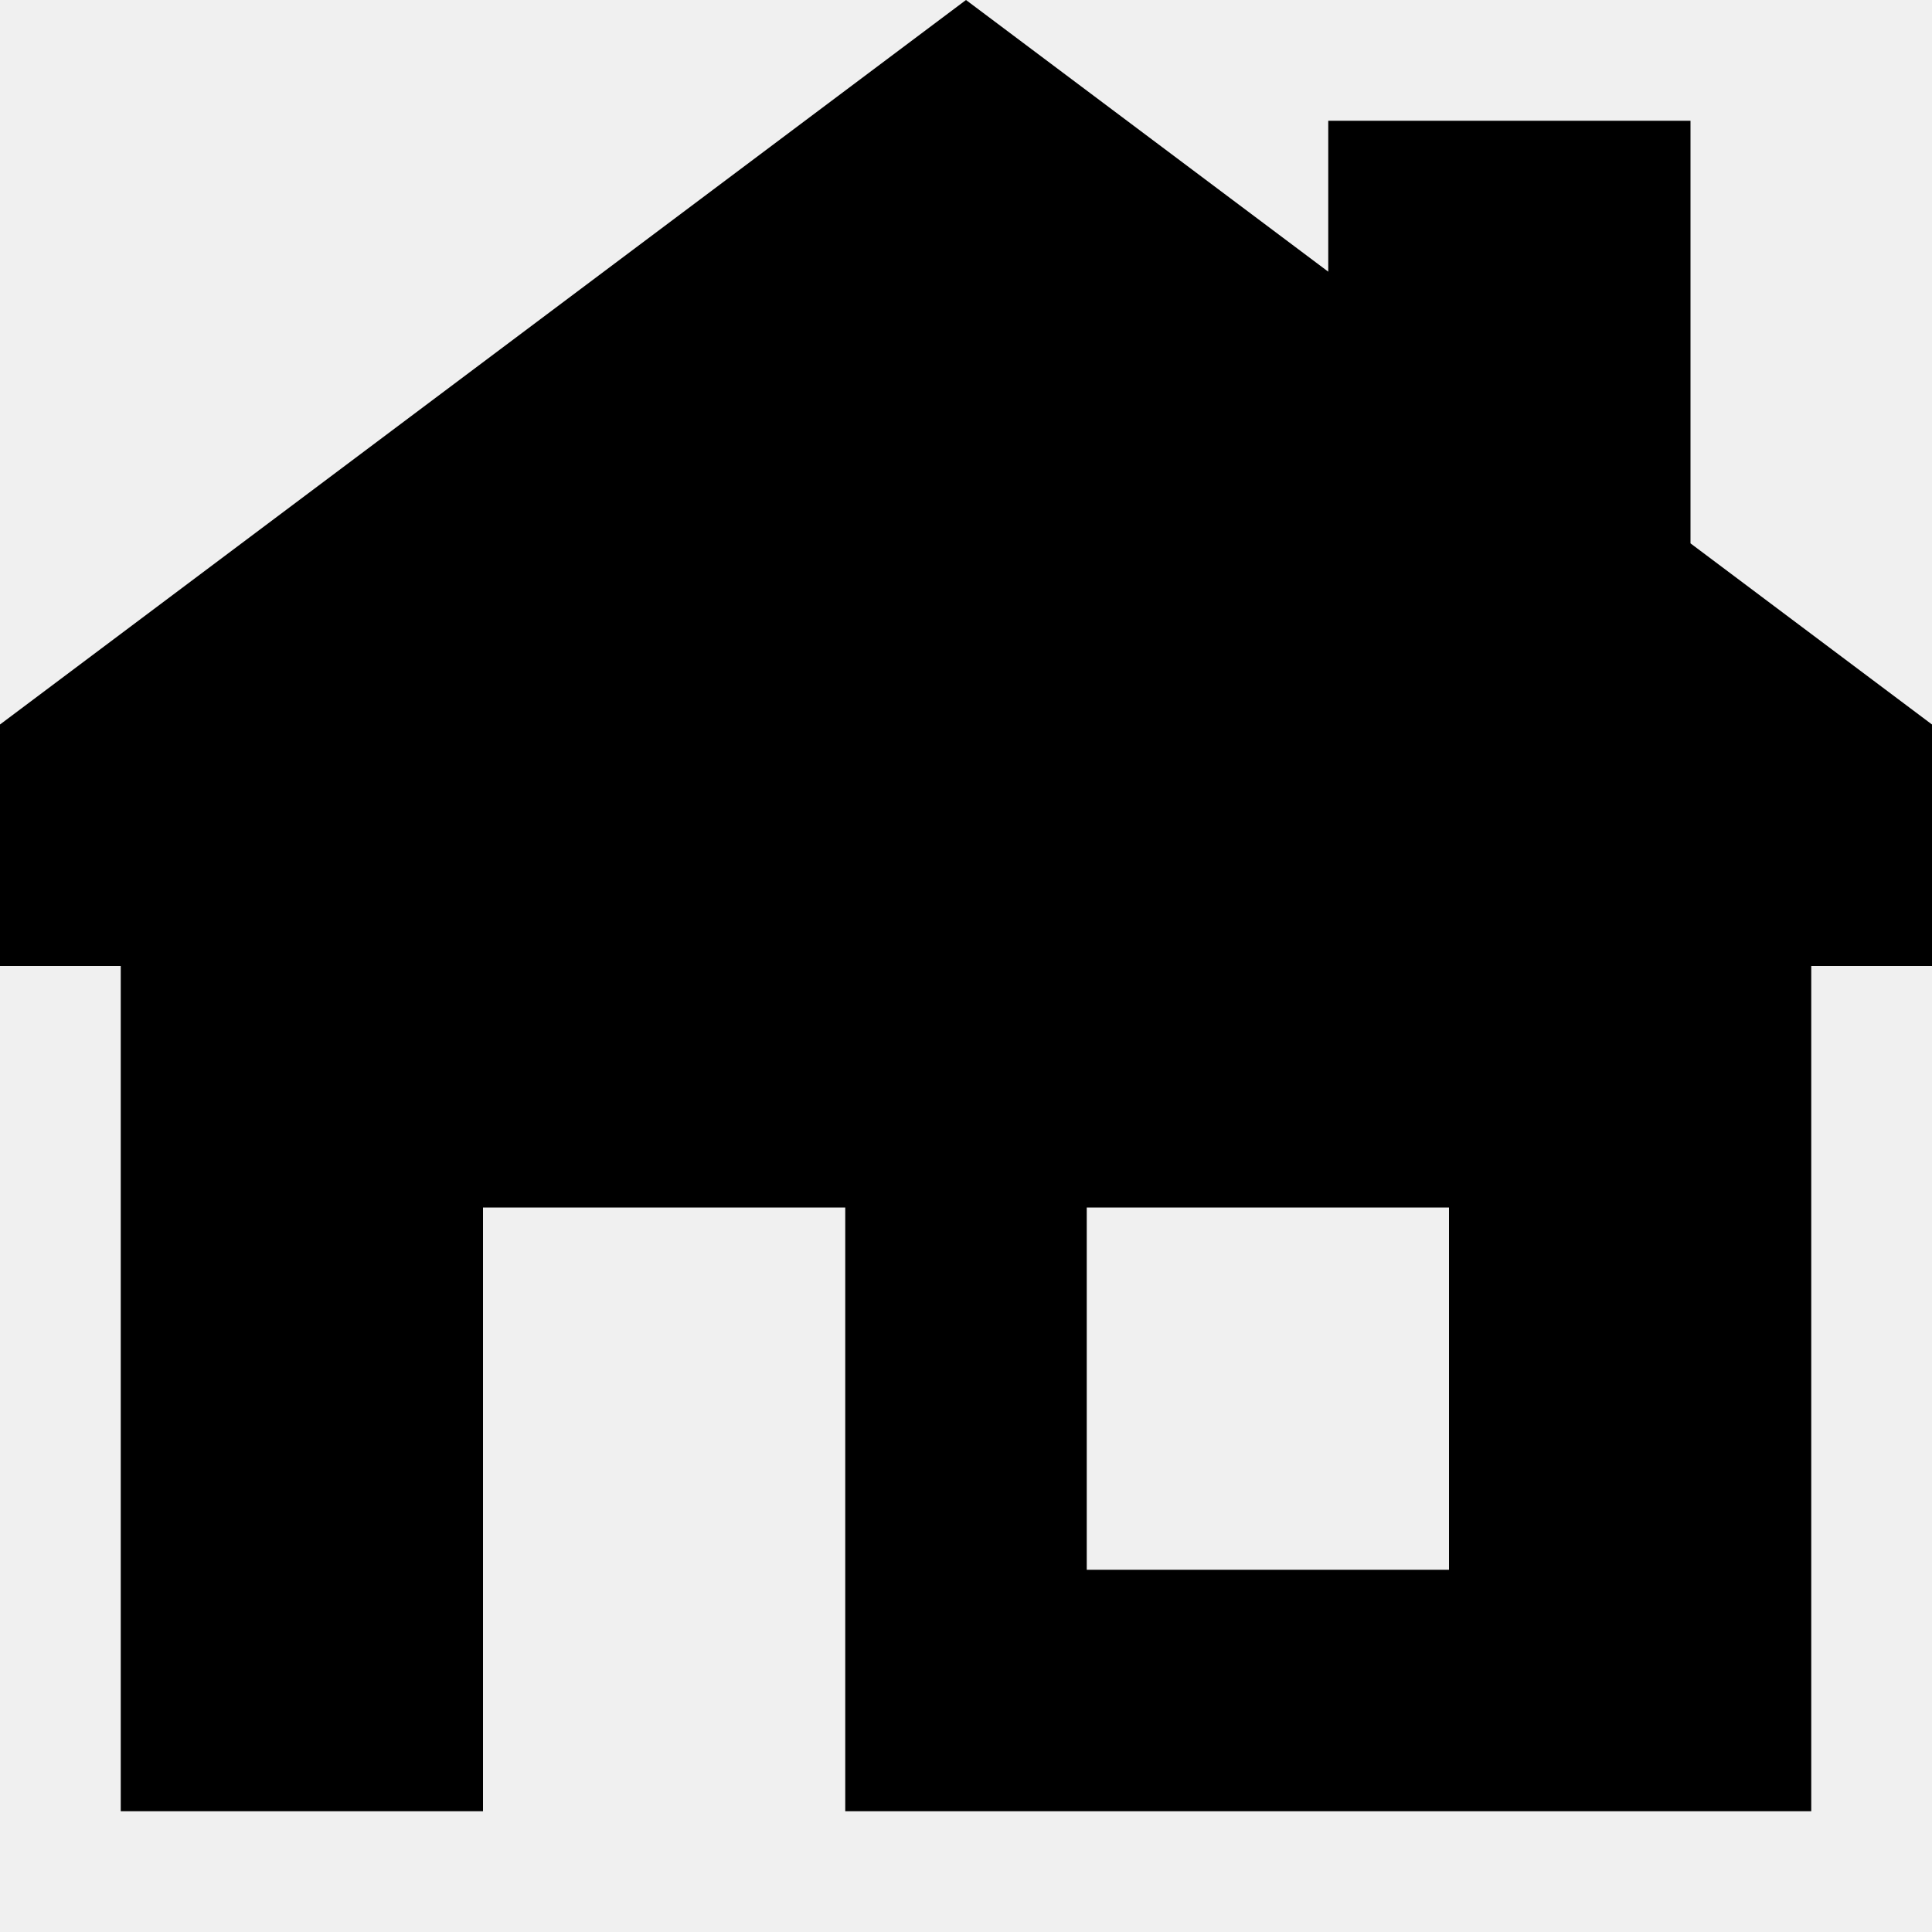
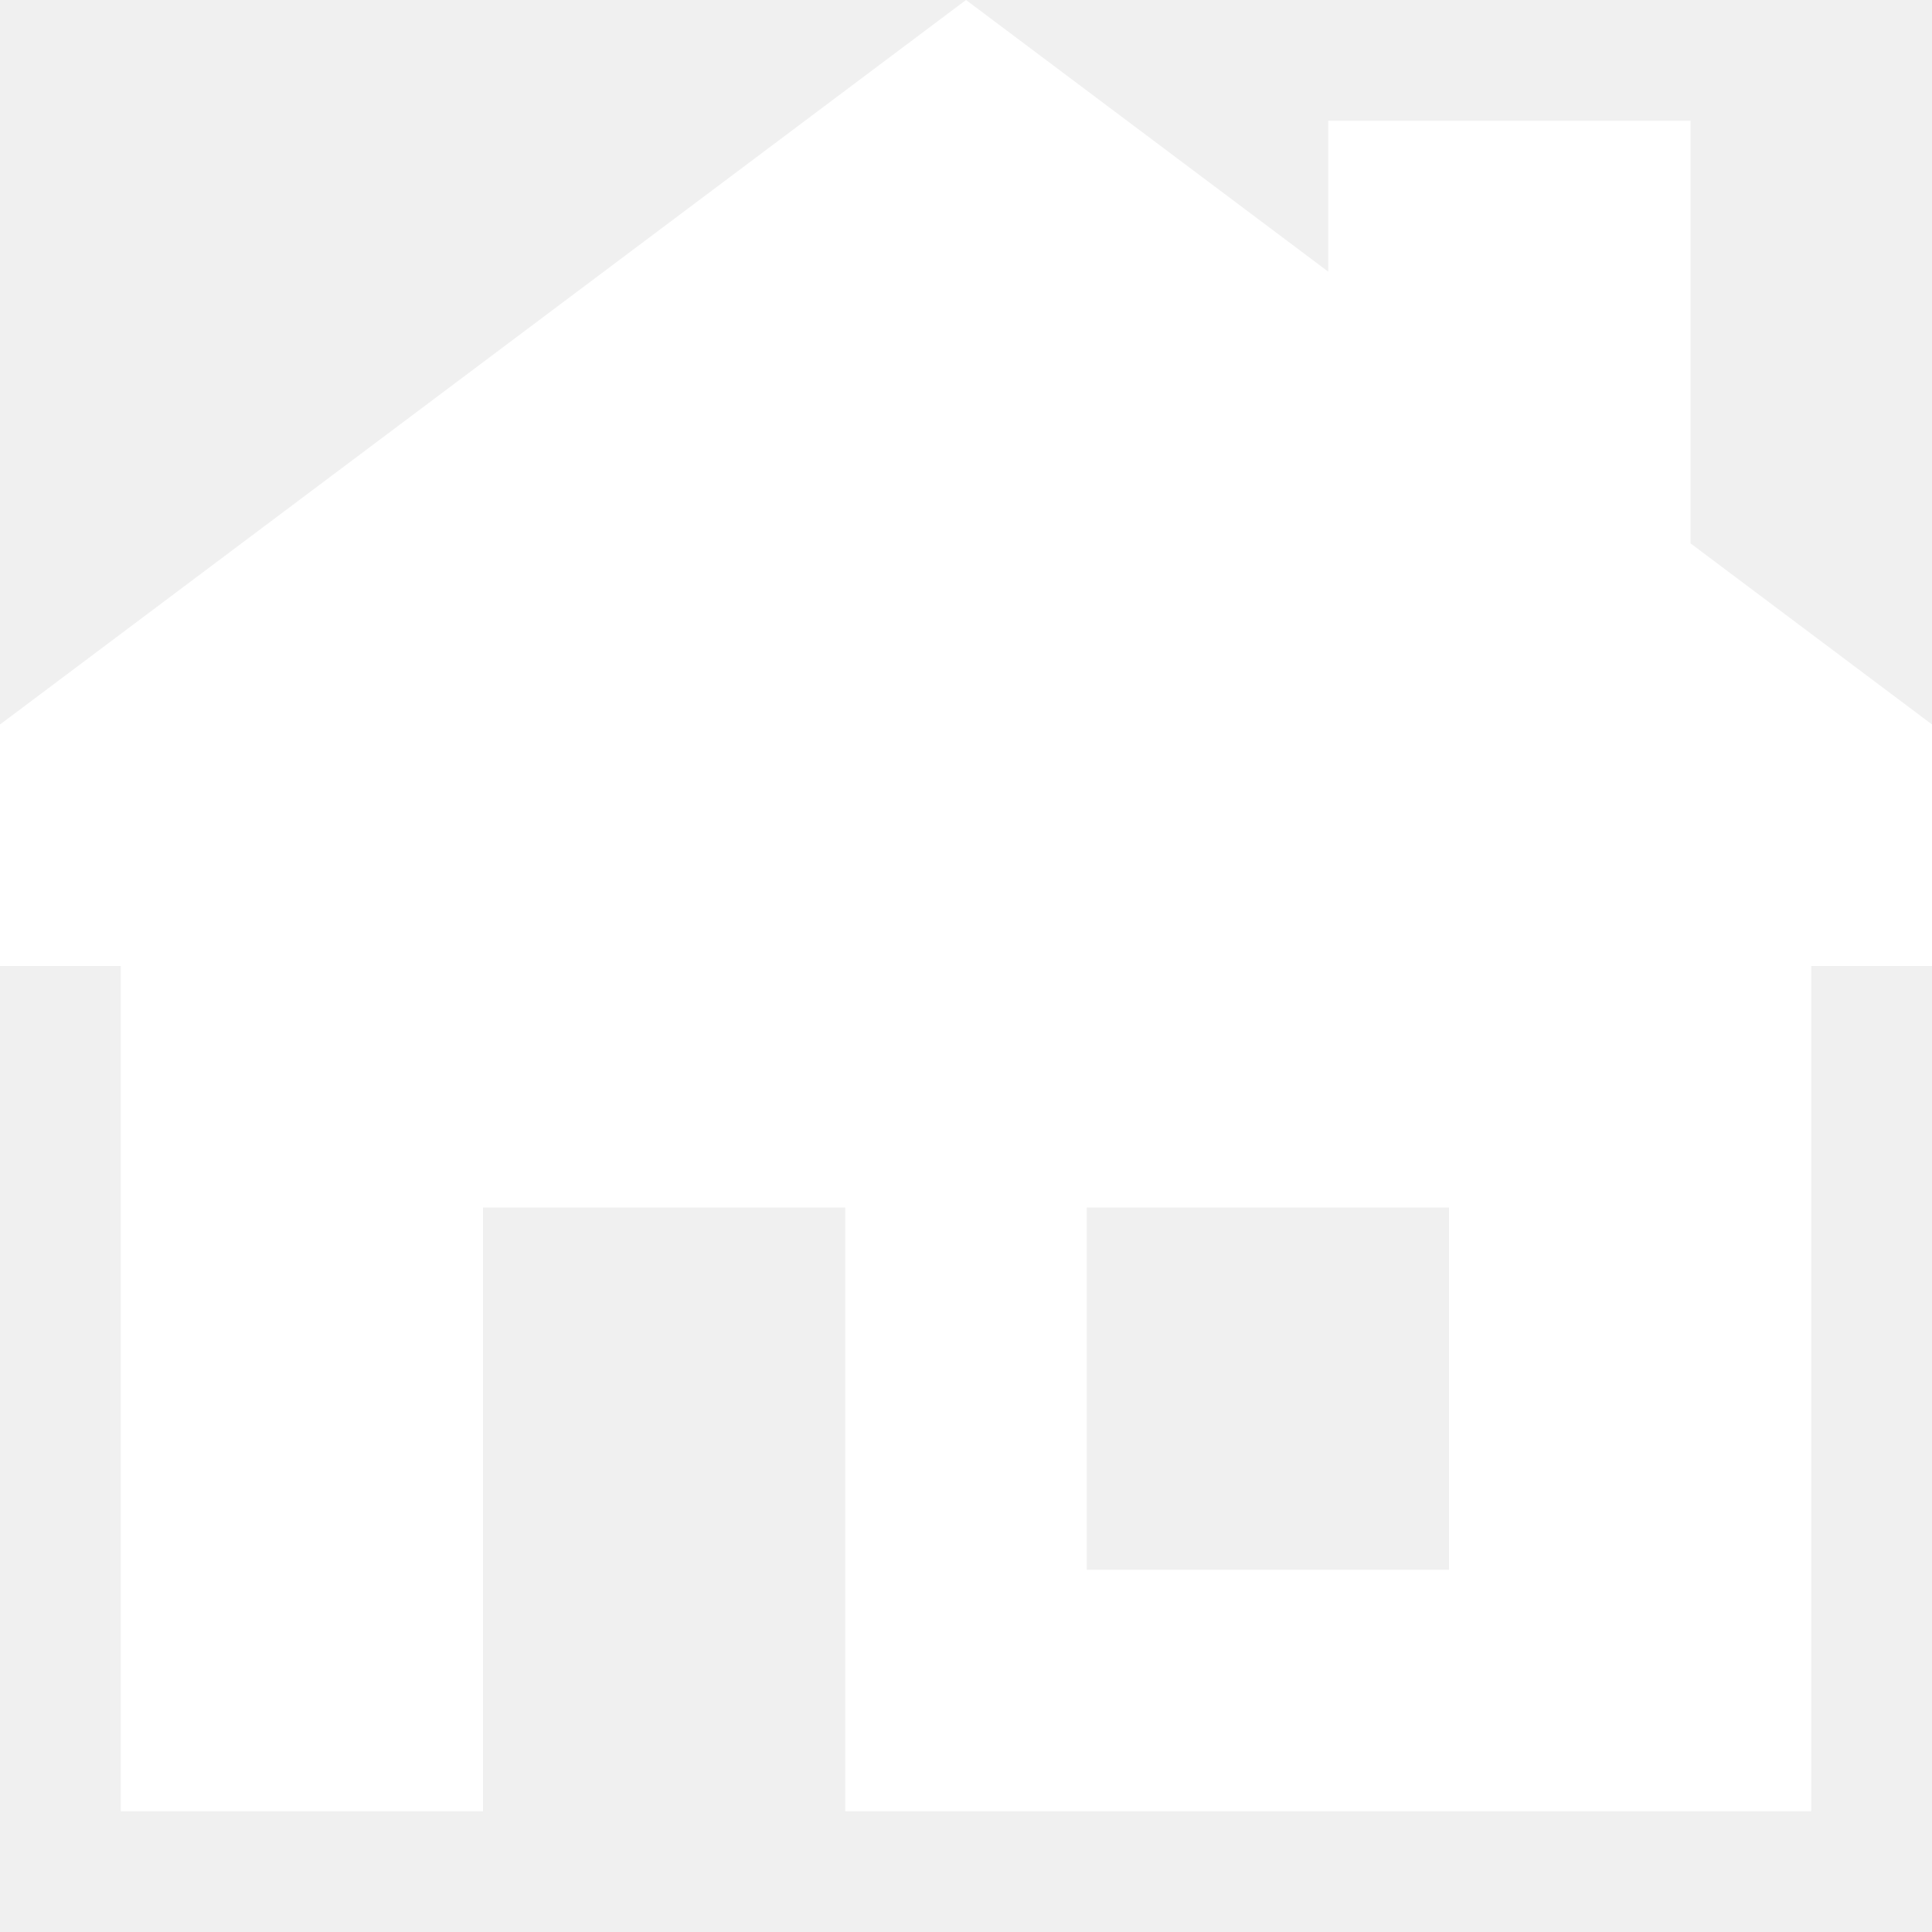
- <svg xmlns="http://www.w3.org/2000/svg" width="50" height="50" viewBox="0 0 50 50" fill="none">
-   <path fill-rule="evenodd" clip-rule="evenodd" d="M25 0L0 18.75V25H3.125V46.875H12.5V31.25H21.875V46.875H46.875V25H50V18.75L43.75 14.062V3.125H34.375V7.031L25 0ZM28.125 31.25H37.5V40.625H28.125V31.25Z" fill="black" />
+ <svg xmlns="http://www.w3.org/2000/svg" width="50" height="50" viewBox="0 0 50 50" fill="white">
+   <path fill-rule="evenodd" clip-rule="evenodd" d="M25 0L0 18.75V25H3.125V46.875H12.5V31.25H21.875V46.875H46.875V25H50V18.75L43.75 14.062V3.125H34.375V7.031L25 0ZM28.125 31.25H37.5V40.625H28.125V31.25Z" fill="white" />
</svg>
